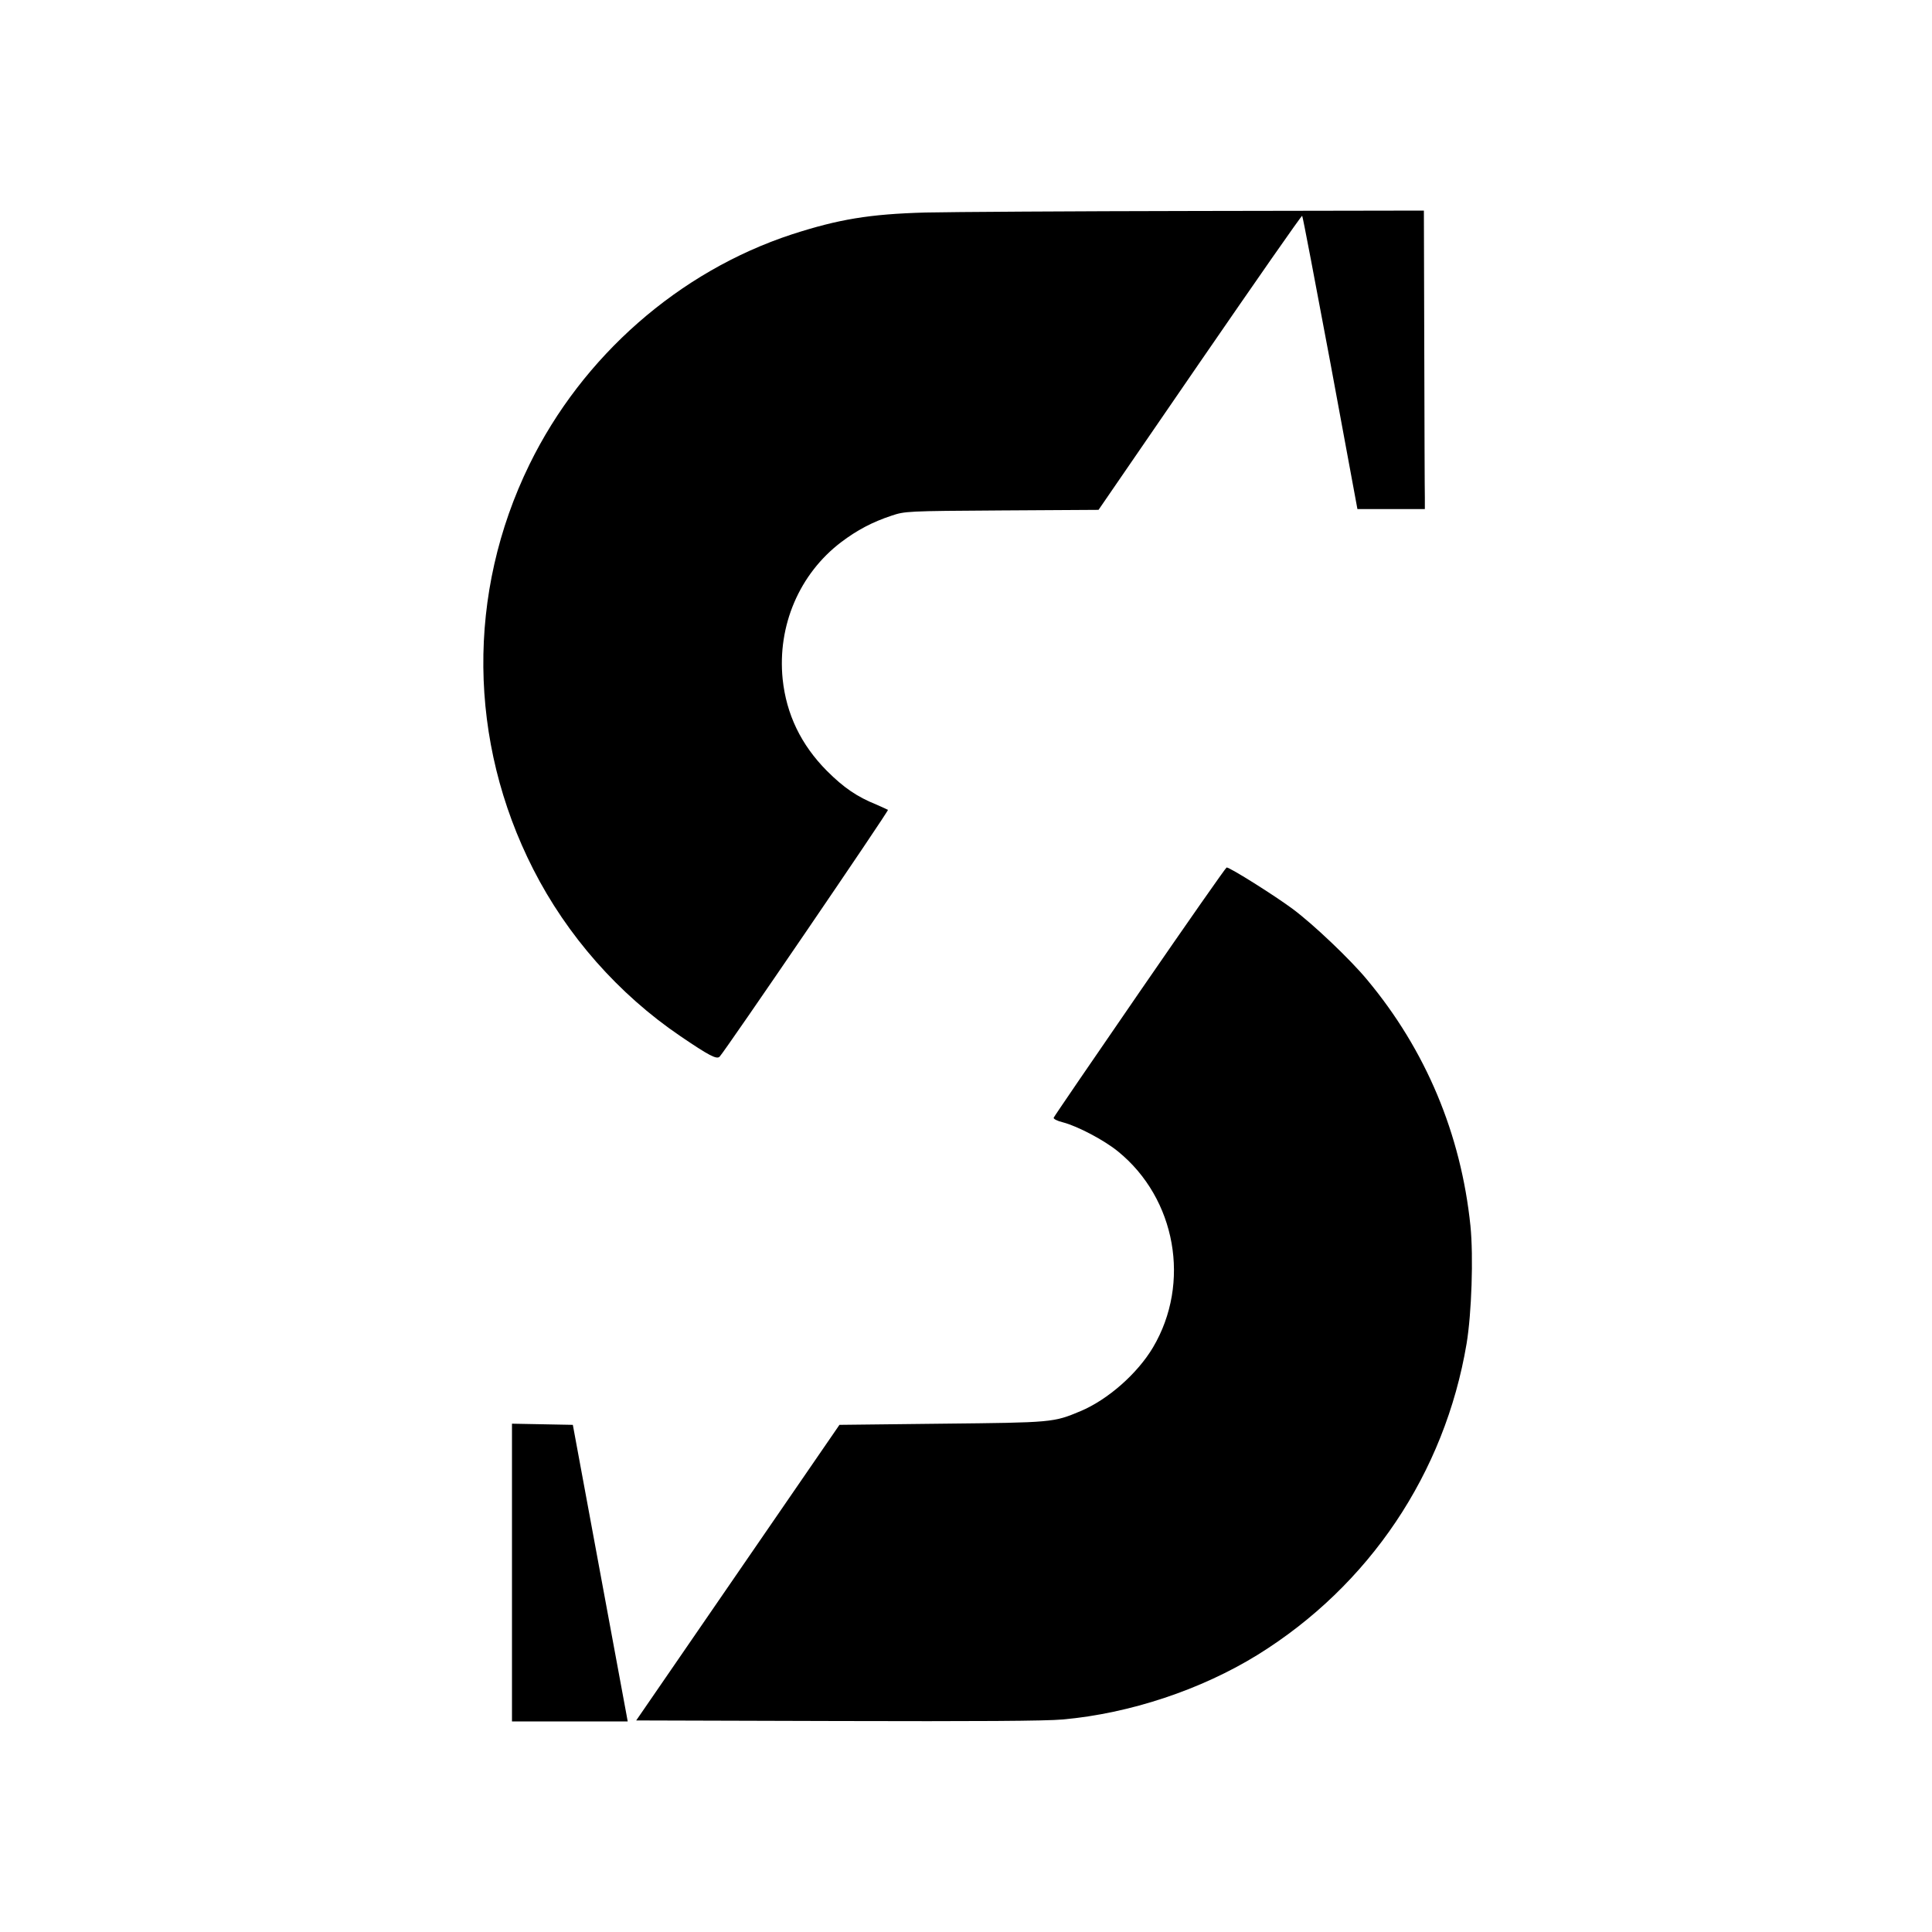
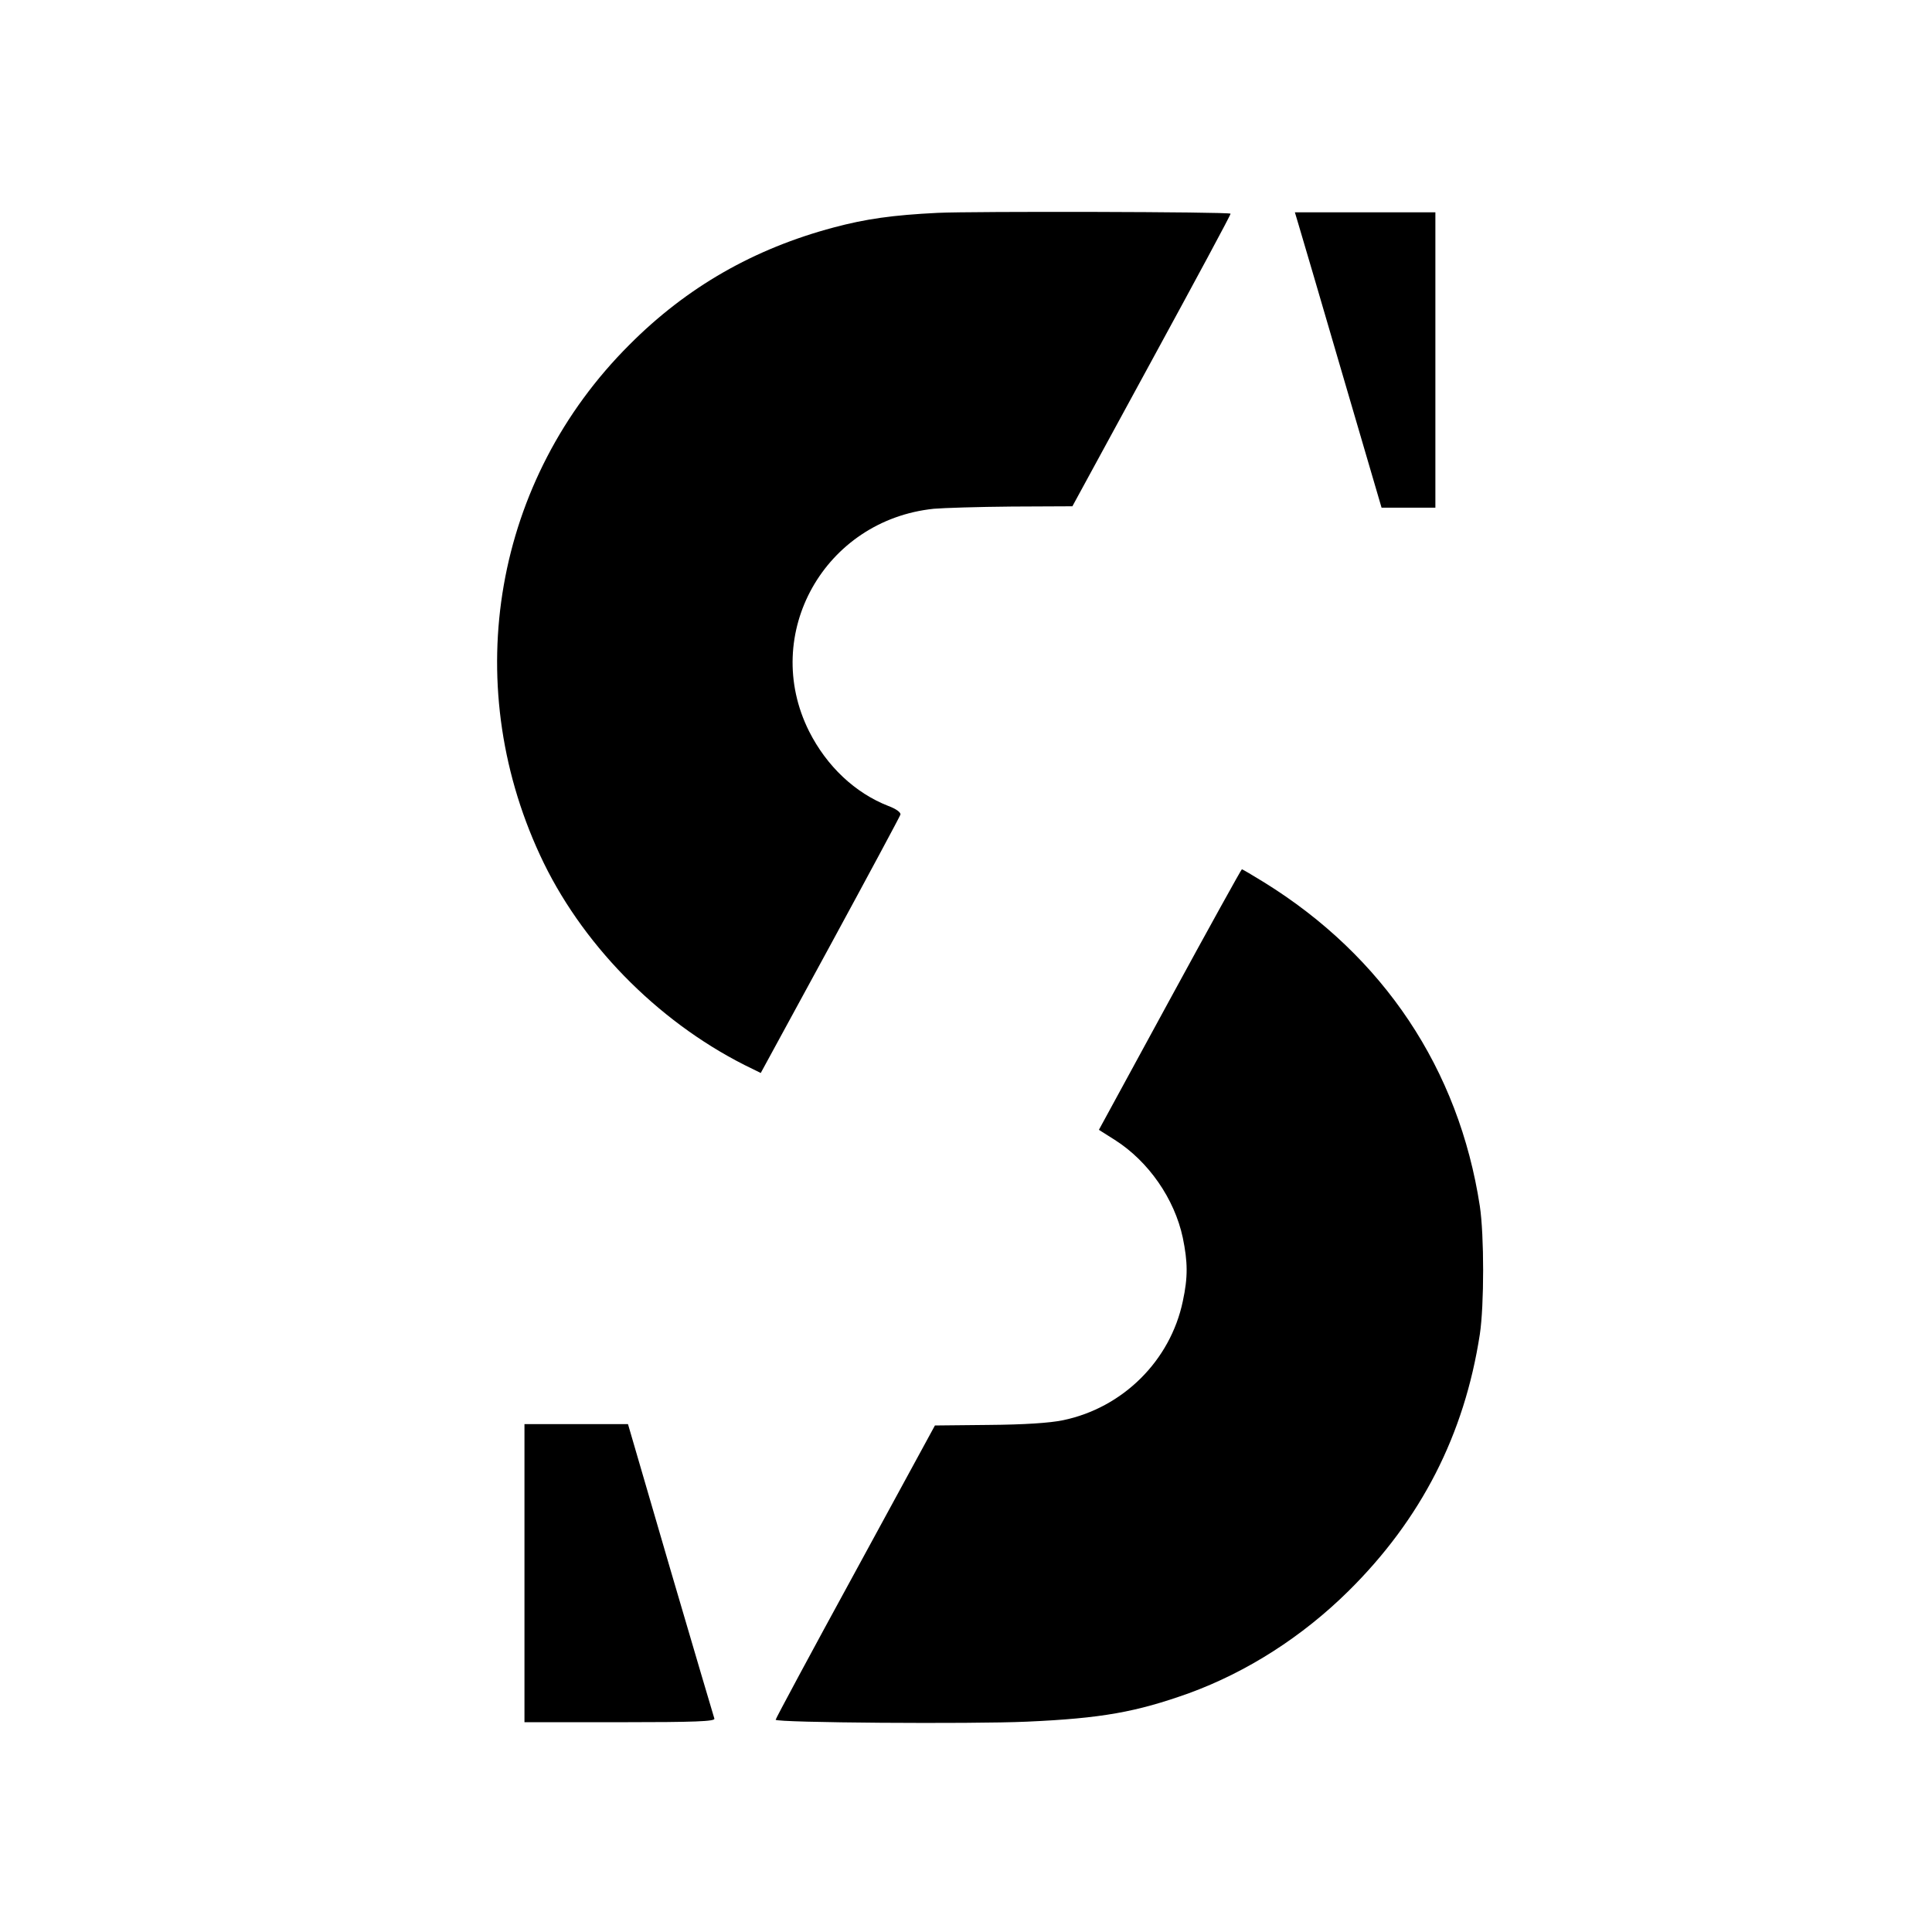
<svg xmlns="http://www.w3.org/2000/svg" version="1.0" width="16pt" height="16pt" viewBox="0 0 16 16" preserveAspectRatio="xMidYMid meet">
-   <g transform="translate(0,16) scale(0.0016,-0.0016)" fill="#000000" stroke="none">
-     <path d="M4790 8900 c-290 -8 -450 -35 -691 -113 -585 -192 -1085 -631 -1359 -1192 -325 -665 -317 -1432 20 -2094 175 -344 441 -646 760 -863 150 -102 190 -123 205 -107 30 32 876 1272 871 1277 -3 2 -31 15 -61 28 -99 40 -168 87 -255 174 -134 135 -210 293 -229 475 -28 277 87 545 303 709 82 62 161 104 261 137 69 23 77 24 570 27 l501 3 524 763 c289 420 527 762 530 759 3 -2 68 -345 146 -761 l140 -757 175 0 174 0 0 58 c-1 31 -2 379 -3 772 l-2 715 -1172 -2 c-645 -1 -1279 -5 -1408 -8z" />
-     <path d="M5900 4868 c-243 -353 -444 -647 -446 -653 -3 -6 18 -17 47 -24 77 -20 215 -93 286 -151 300 -244 378 -681 181 -1014 -81 -136 -233 -270 -375 -330 -141 -59 -144 -59 -718 -65 l-530 -6 -526 -765 -526 -765 1041 -3 c713 -2 1080 0 1166 8 348 31 717 154 1010 335 577 358 968 939 1081 1610 26 157 36 450 20 610 -49 475 -231 910 -535 1274 -86 104 -278 287 -386 367 -90 67 -323 214 -341 214 -4 0 -206 -289 -449 -642z" />
-     <path d="M2650 1860 l0 -770 299 0 300 0 -6 33 c-3 17 -67 363 -142 767 l-136 735 -157 3 -158 3 0 -771z" />
+   <g transform="translate(0,16) scale(0.002286,-0.002286)" fill="#000000" stroke="none">
+     <path d="M3397 6228 c-163 -8 -261 -22 -377 -53 -289 -77 -532 -216 -740 -425 -489 -488 -616 -1217 -324 -1848 146 -317 421 -599 741 -761 l59 -29 251 461 c138 254 253 468 255 475 2 8 -16 21 -43 31 -121 47 -224 144 -288 271 -176 352 56 765 452 806 34 3 161 7 282 8 l220 1 288 529 c158 290 287 529 285 531 -7 7 -936 9 -1061 3z" />
+     <path d="M4705 6183 c8 -27 79 -267 157 -535 l143 -488 98 0 97 0 0 535 0 535 -255 0 -254 0 14 -47z" />
+     <path d="M4238 3378 l-257 -472 57 -36 c123 -78 217 -214 247 -355 18 -88 19 -142 0 -230 -45 -215 -217 -386 -434 -431 -48 -10 -141 -16 -269 -17 l-195 -2 -288 -529 c-159 -291 -289 -533 -289 -537 0 -11 714 -16 910 -7 271 12 397 35 587 103 211 77 411 205 578 370 263 260 420 566 476 930 16 106 16 359 0 465 -76 496 -349 905 -782 1173 -42 26 -78 47 -80 47 -2 0 -120 -213 -261 -472z" />
+     <path d="M1900 1300 l0 -540 346 0 c273 0 345 3 342 13 -2 6 -74 249 -159 539 l-154 528 -187 0 -188 0 0 -540z" />
  </g>
</svg>
